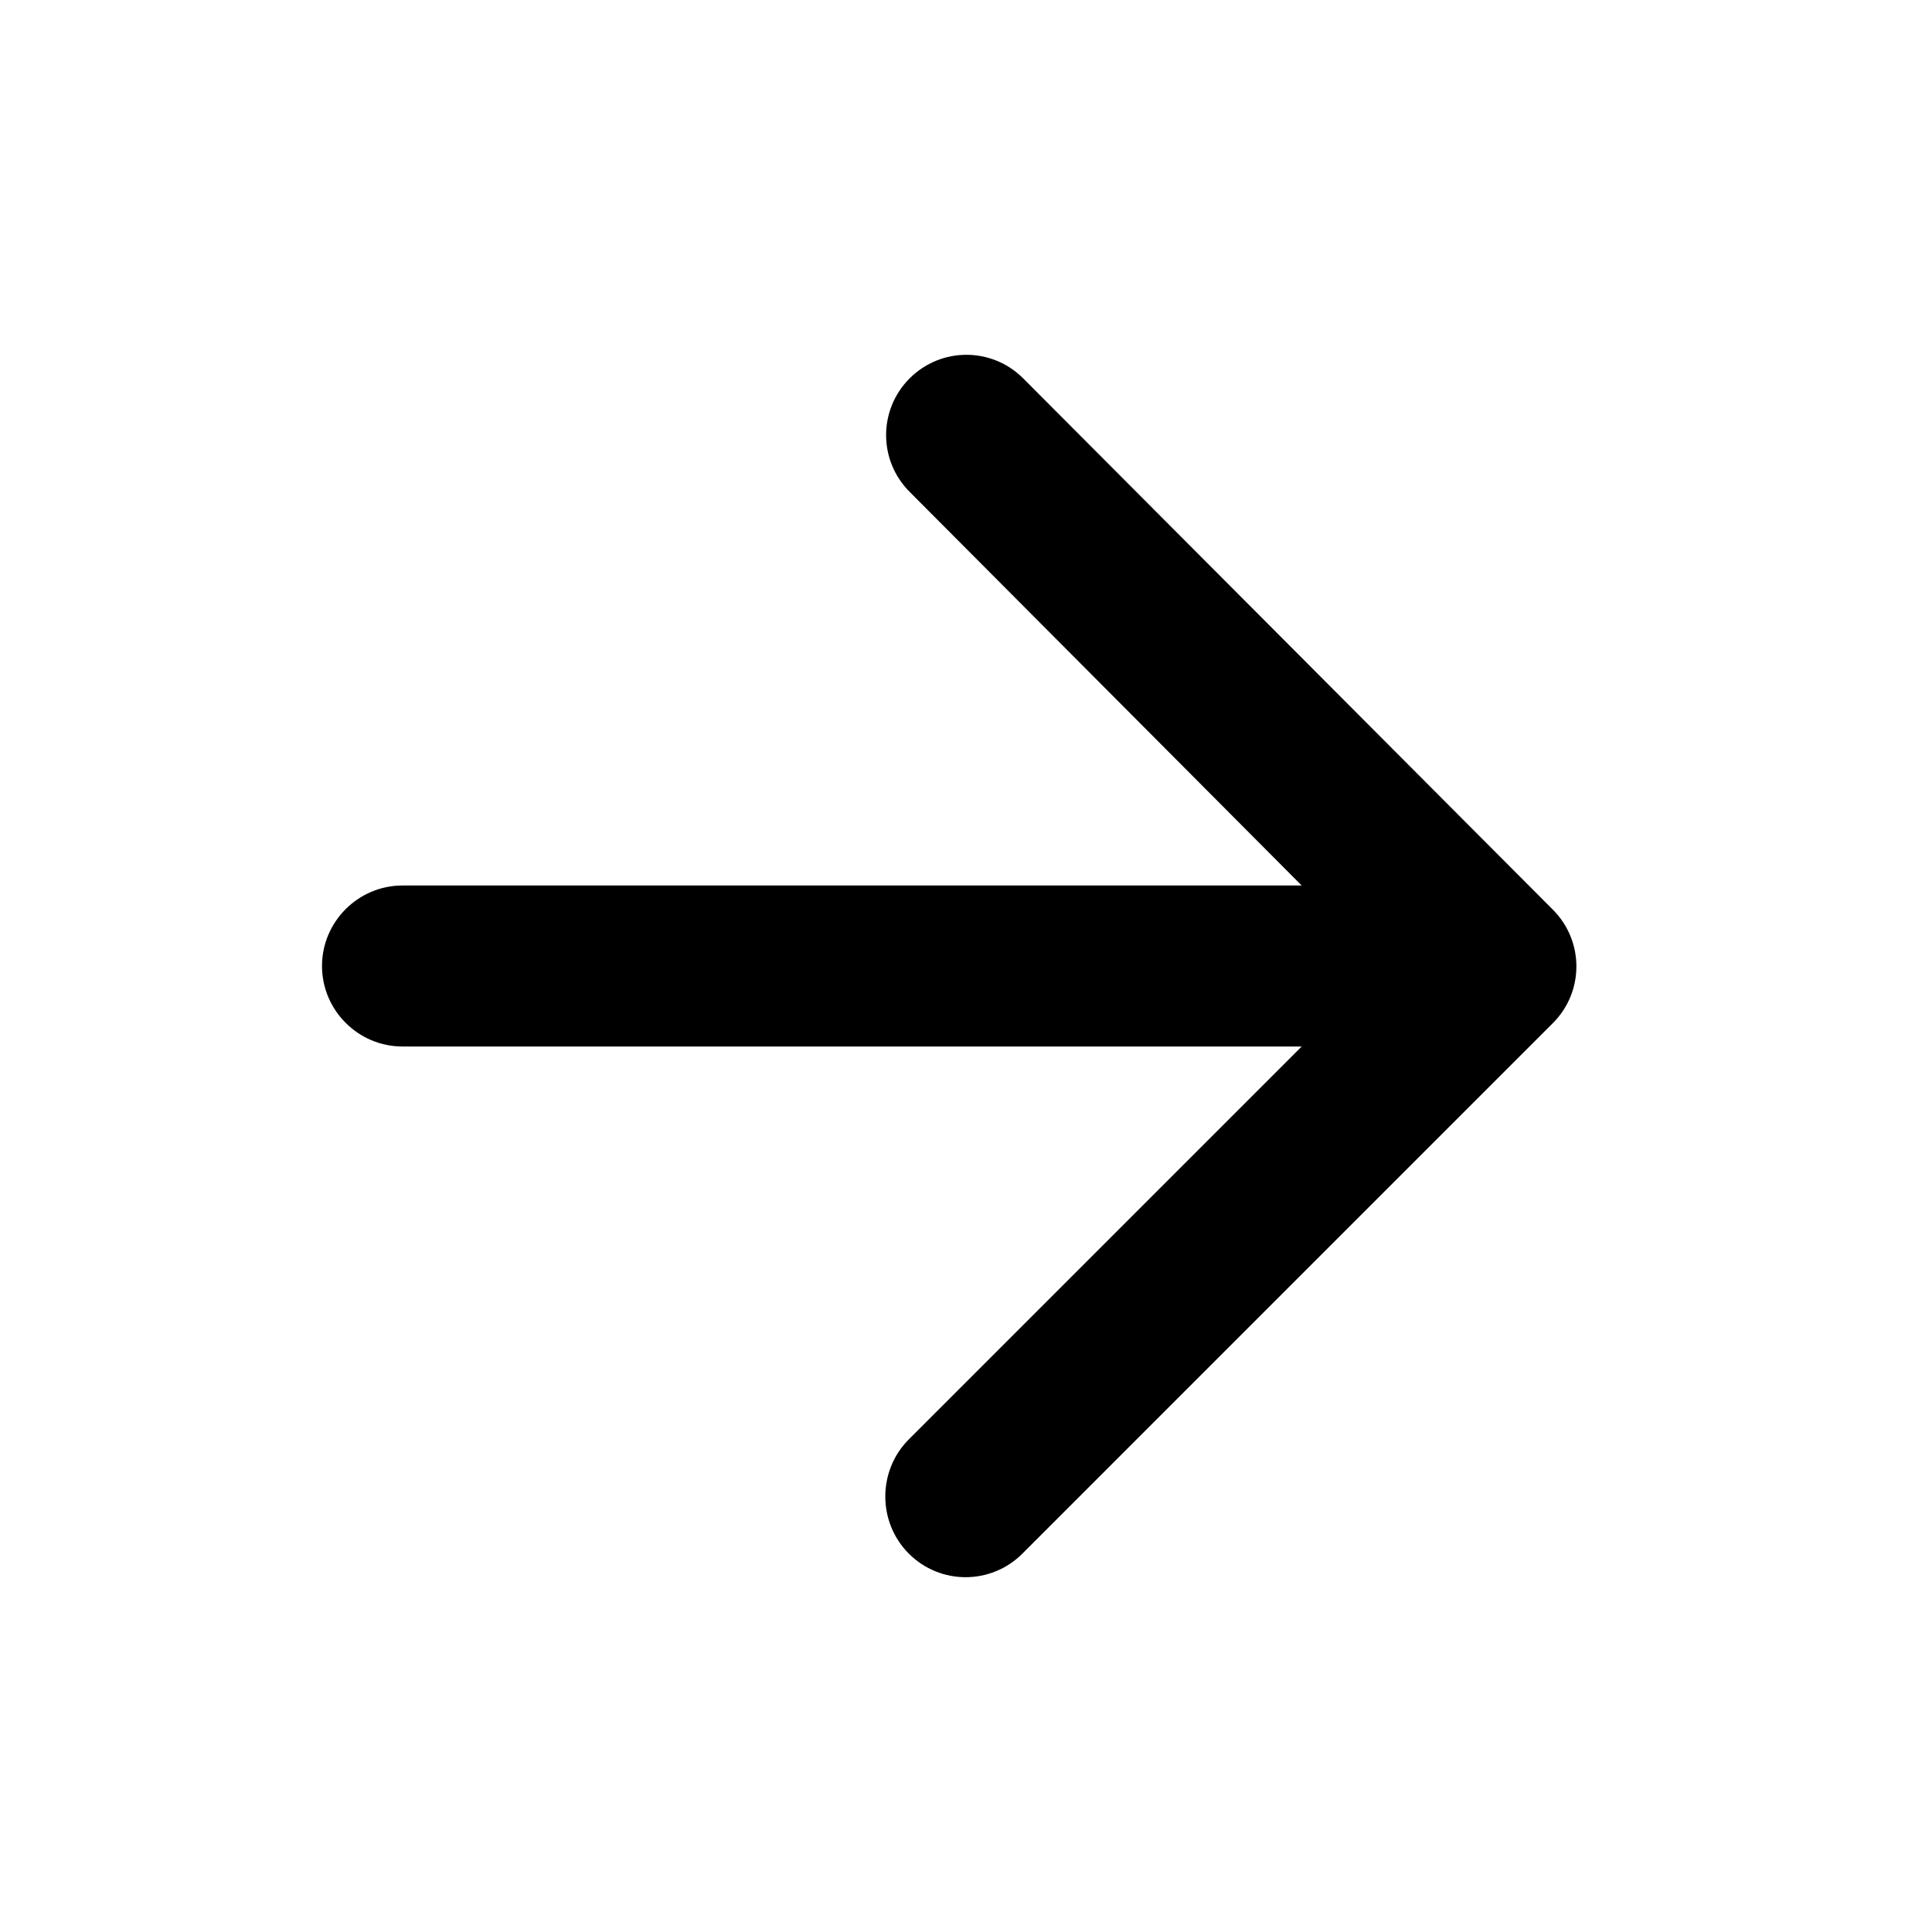
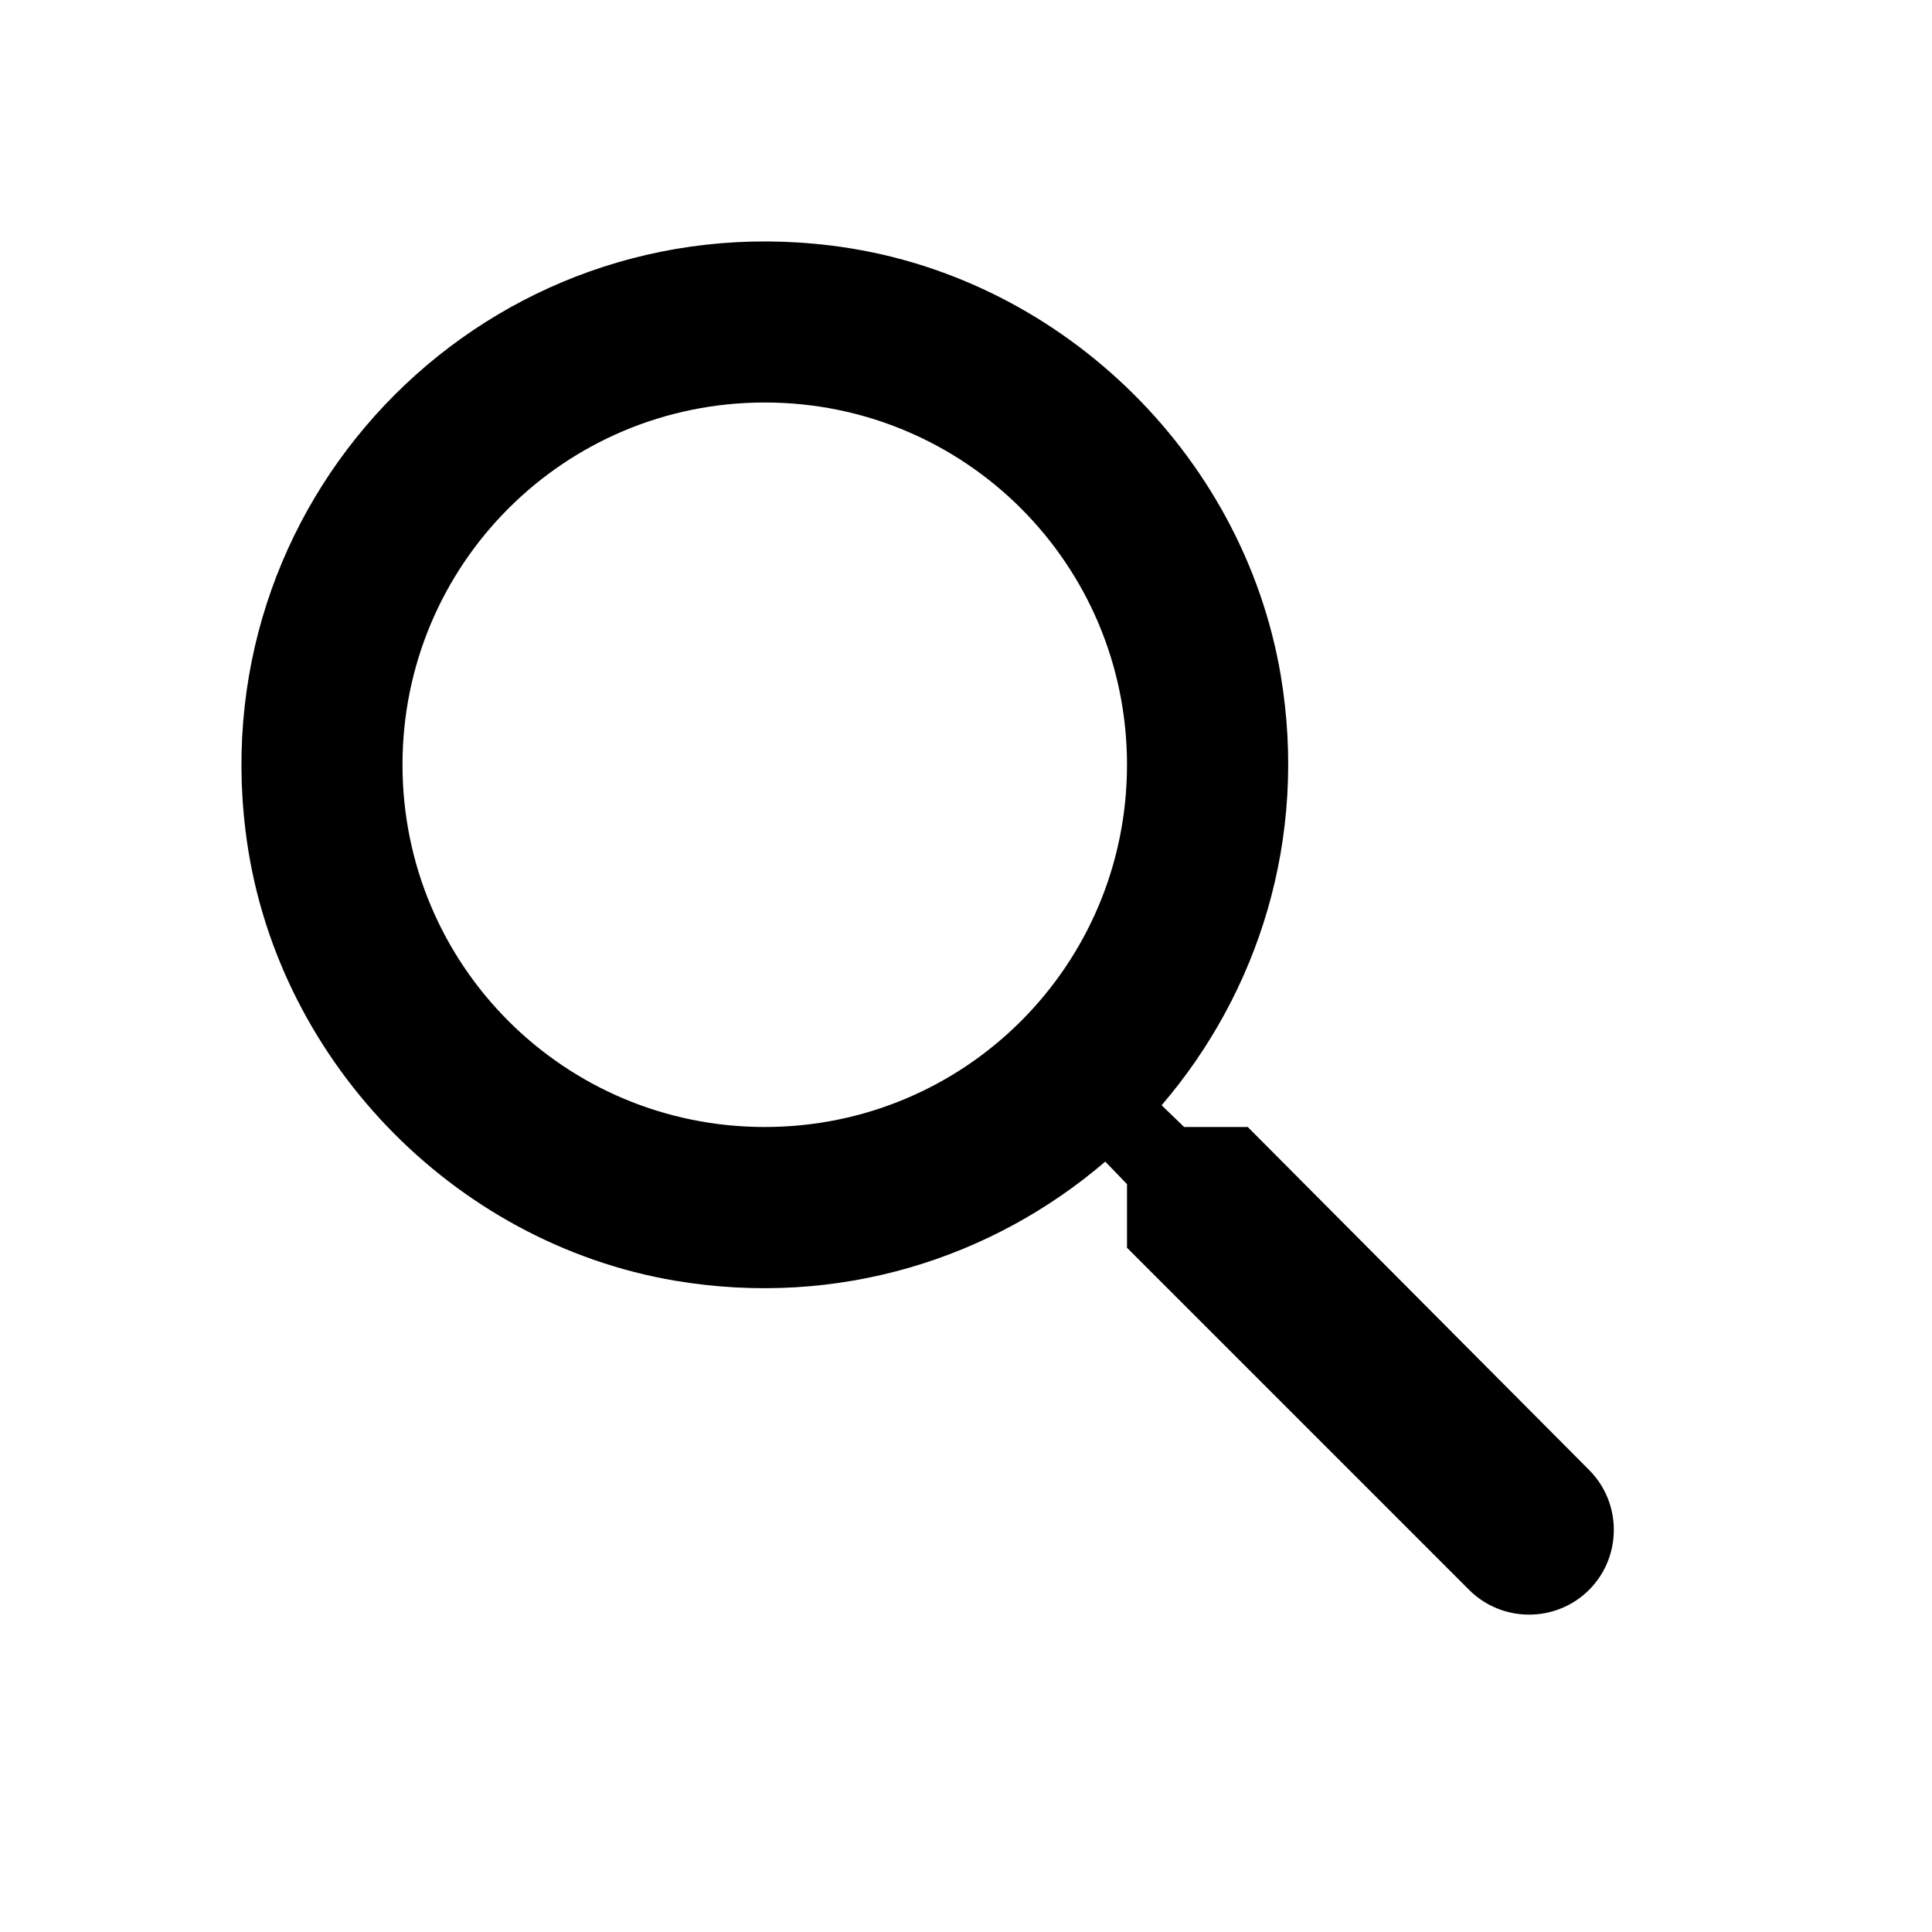
<svg xmlns="http://www.w3.org/2000/svg" height="24px" viewBox="0 0 24 24" width="24px" fill="#000000">
  <path d="M0 0h24v24H0V0z" fill="none" />
-   <path d="M5 13h11.17l-4.88 4.88c-.39.39-.39 1.03 0 1.42.39.39 1.02.39 1.41 0l6.59-6.59c.39-.39.39-1.02 0-1.41l-6.58-6.6c-.39-.39-1.02-.39-1.41 0-.39.39-.39 1.02 0 1.41L16.17 11H5c-.55 0-1 .45-1 1s.45 1 1 1z" />
+   <path d="M15.5 14h-.79l-.28-.27c1.2-1.4 1.82-3.31 1.48-5.34-.47-2.78-2.79-5-5.59-5.34-4.23-.52-7.79 3.04-7.27 7.27.34 2.8 2.56 5.12 5.34 5.59 2.03.34 3.94-.28 5.34-1.48l.27.28v.79l4.25 4.25c.41.41 1.08.41 1.49 0 .41-.41.41-1.08 0-1.49L15.5 14zm-6 0C7.01 14 5 11.99 5 9.5S7.01 5 9.5 5 14 7.01 14 9.5 11.99 14 9.5 14z" />
</svg>
